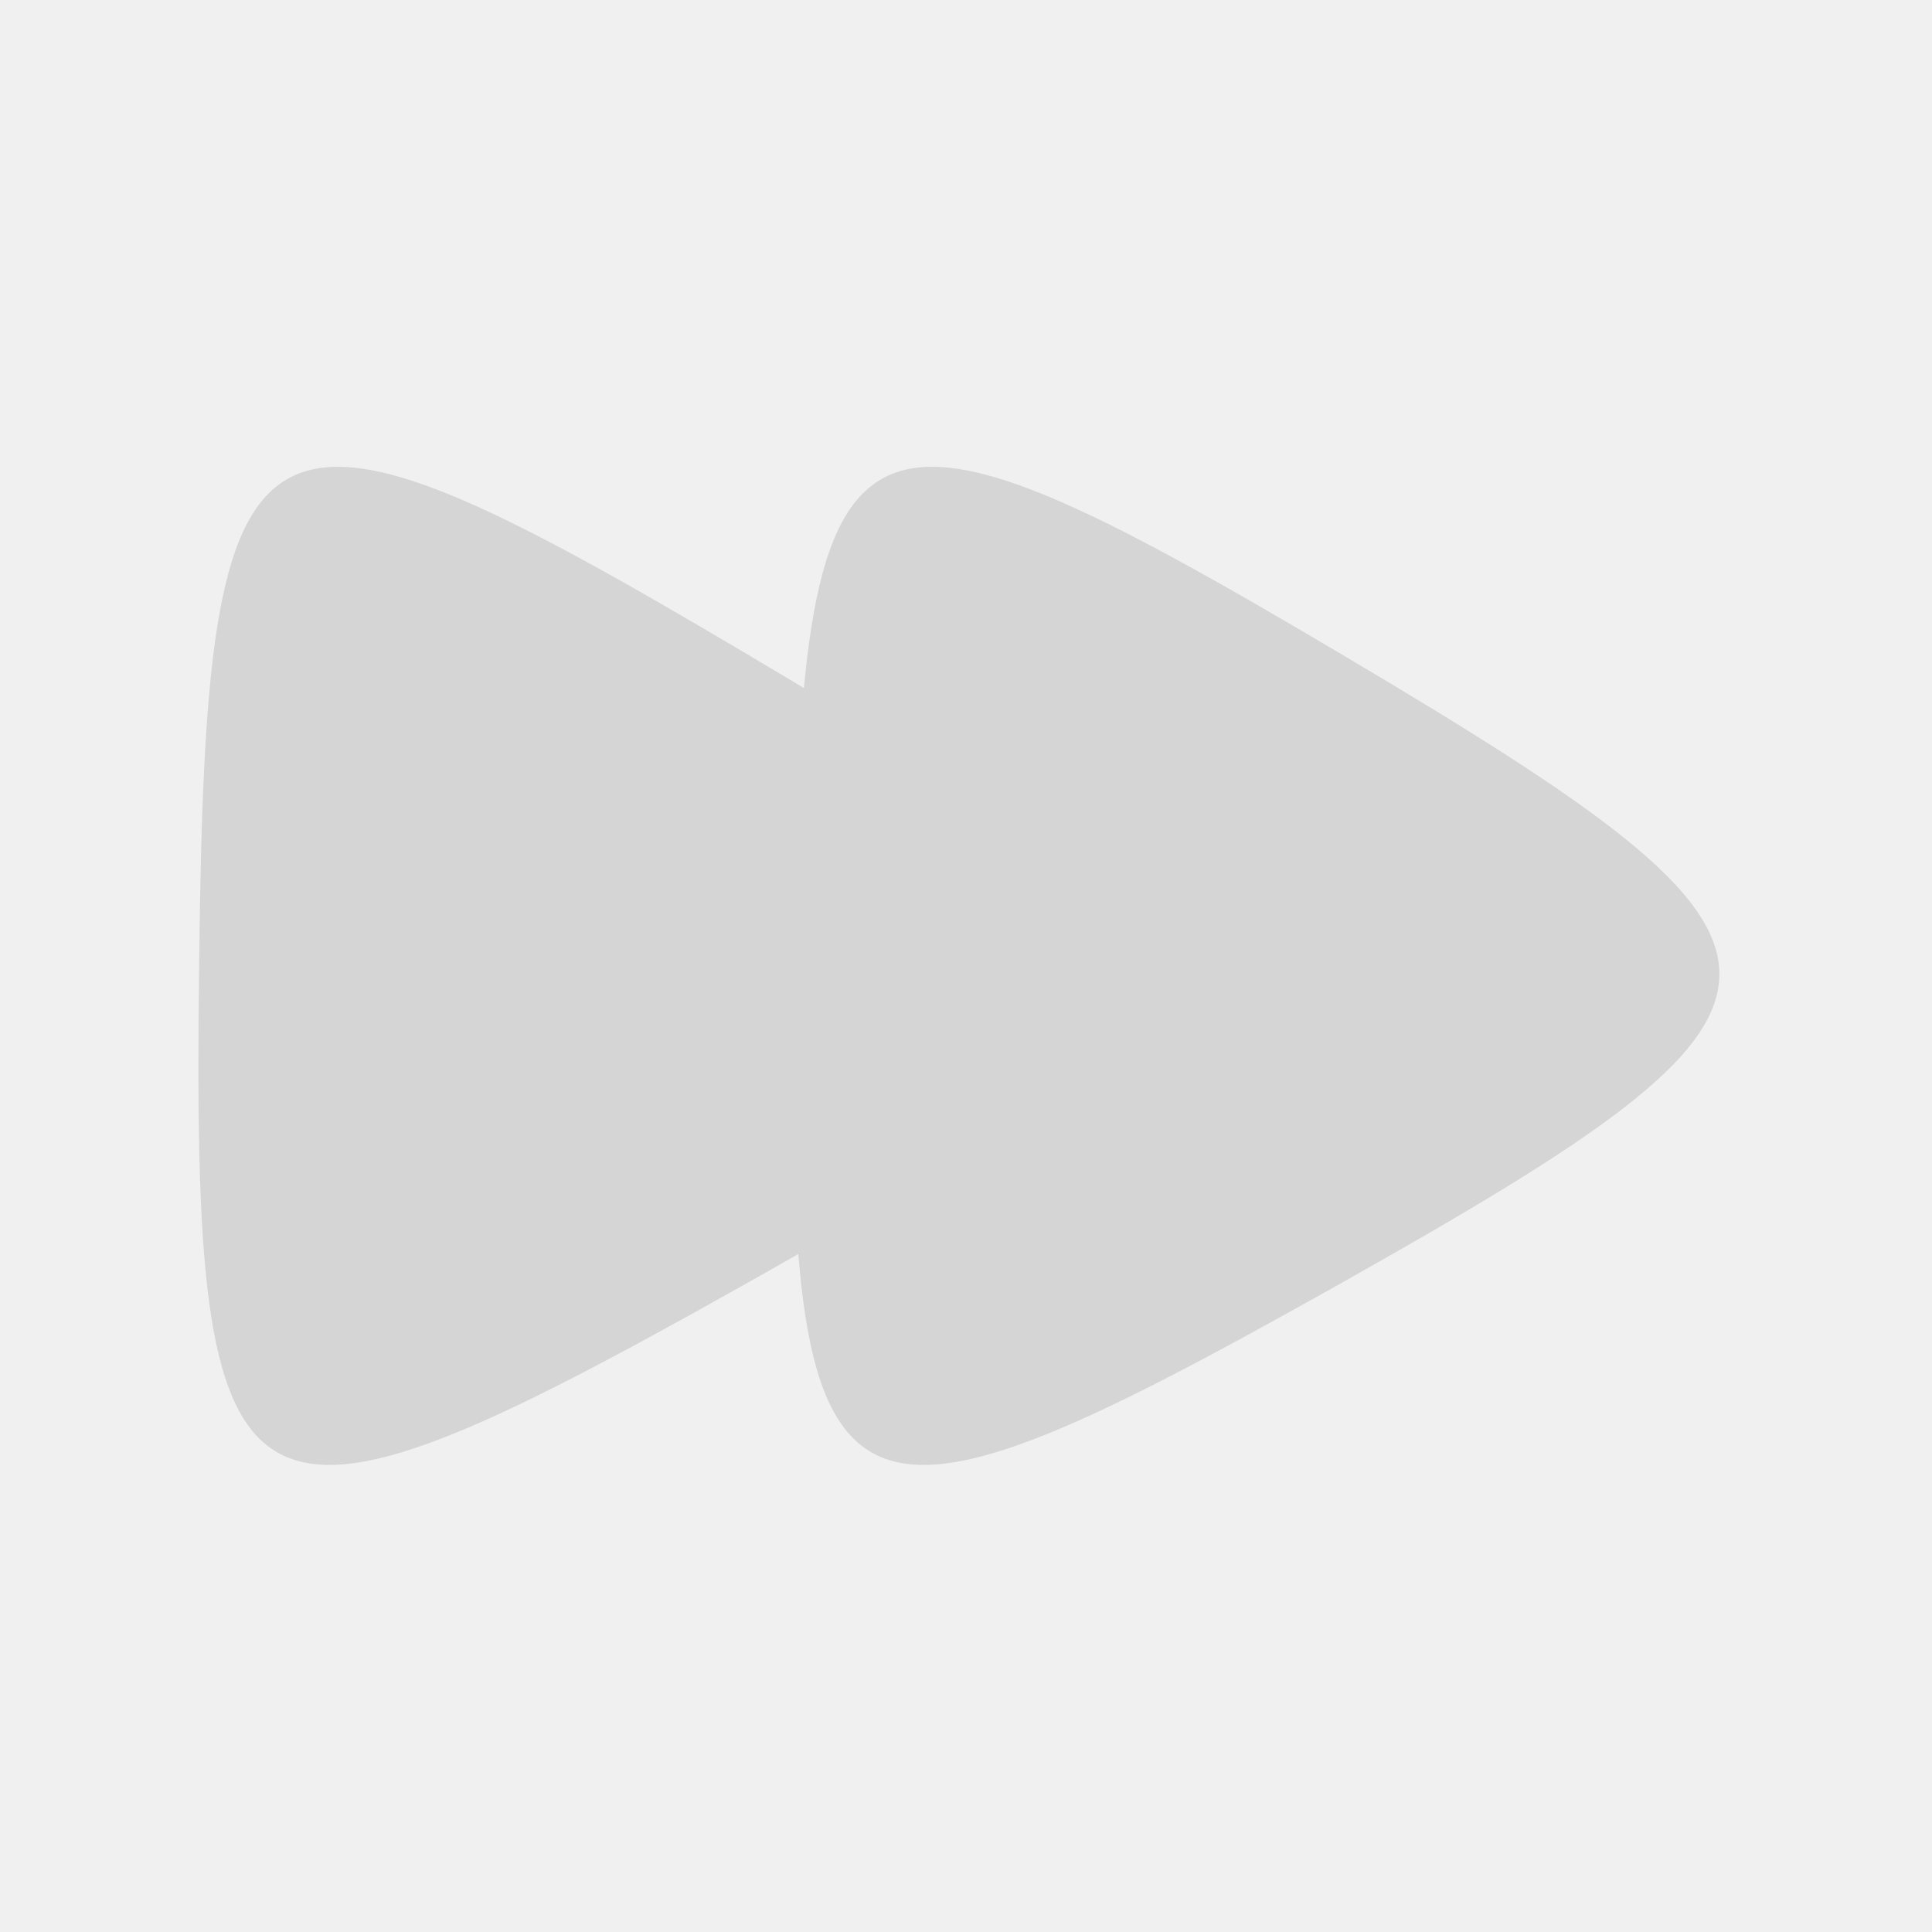
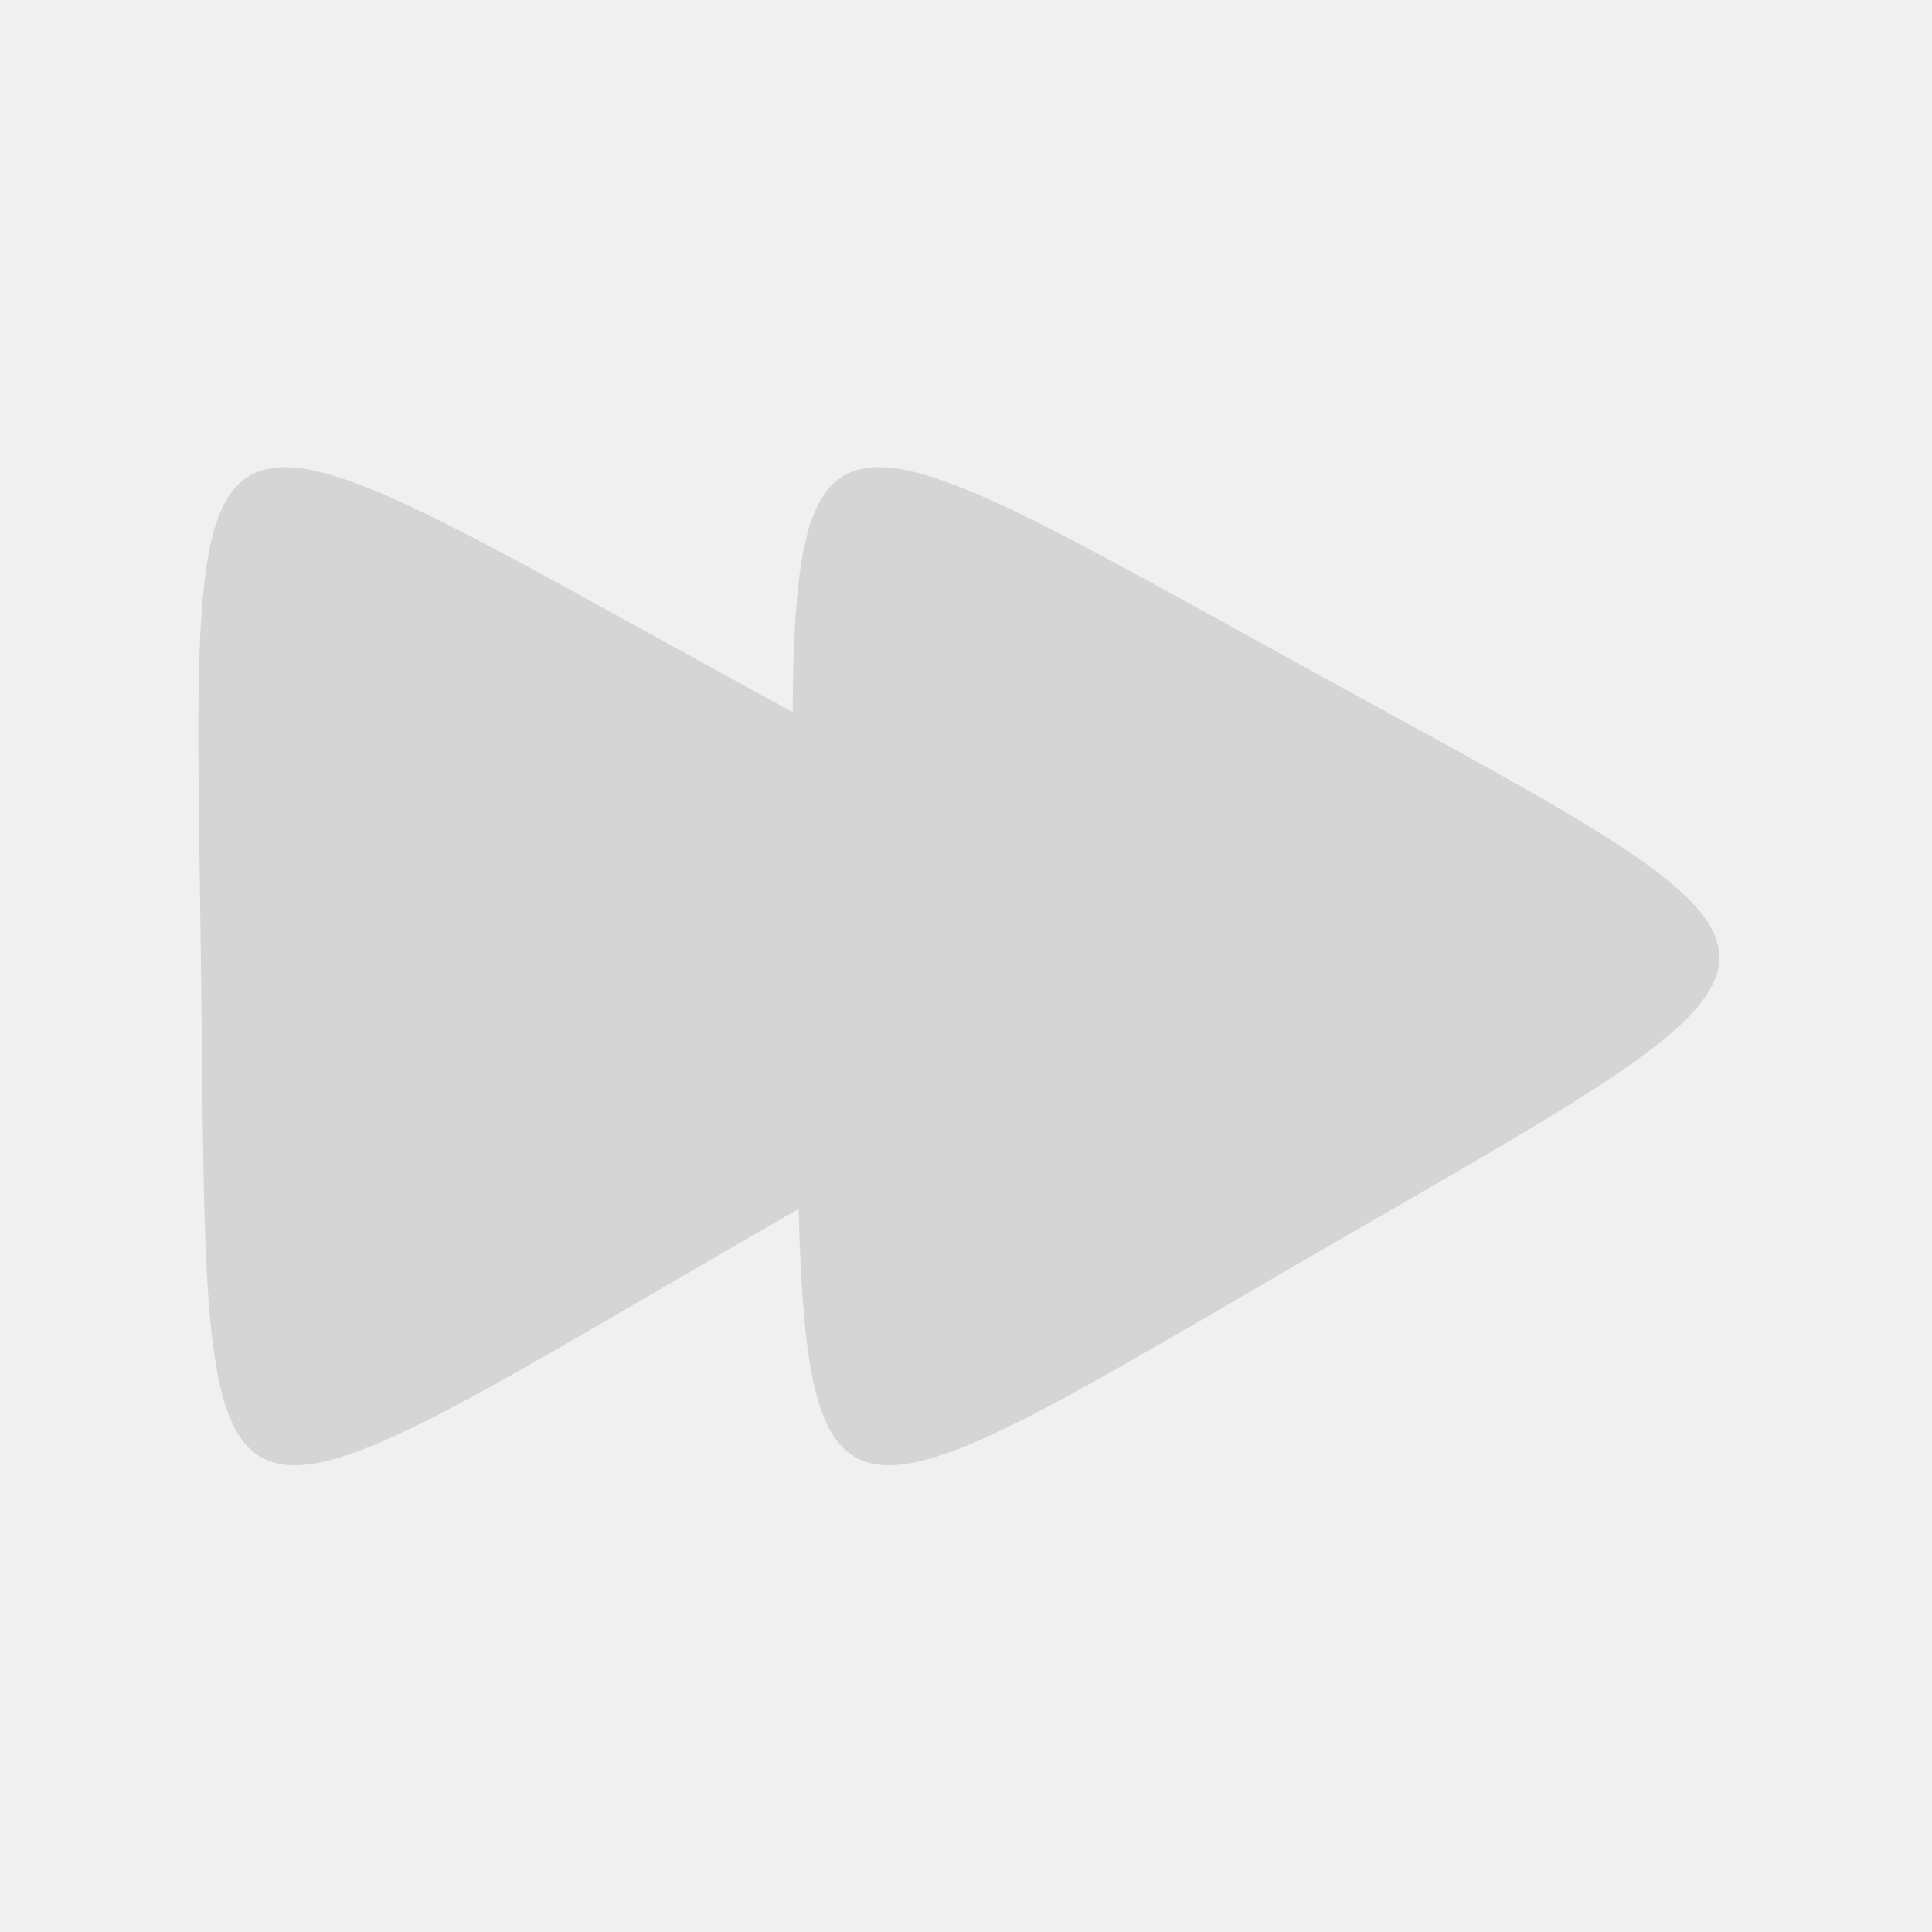
<svg xmlns="http://www.w3.org/2000/svg" xmlns:xlink="http://www.w3.org/1999/xlink" id="svg2" height="64" width="64" version="1.1" viewBox="0 0 64 64">
  <defs id="defs14">
    <linearGradient id="linearGradient3253">
      <stop id="stop3255" offset="0" style="stop-color:#89d5f8;stop-opacity:1;" />
      <stop id="stop3257" offset="1" style="stop-color:#00899e;stop-opacity:1;" />
    </linearGradient>
    <linearGradient id="linearGradient11979">
      <stop id="stop11981" offset="0" style="stop-color:#ffffff;stop-opacity:1;" />
      <stop id="stop11983" offset="1" style="stop-color:#729fcf;stop-opacity:1" />
    </linearGradient>
    <linearGradient id="linearGradient2846">
      <stop style="stop-color:#8a8a8a;stop-opacity:1;" offset="0" id="stop2848" />
      <stop style="stop-color:#484848;stop-opacity:1;" offset="1" id="stop2850" />
    </linearGradient>
    <linearGradient id="linearGradient2366">
      <stop style="stop-color:#ffffff;stop-opacity:1;" offset="0" id="stop2368" />
      <stop id="stop2374" offset="0.5" style="stop-color:#ffffff;stop-opacity:0.219;" />
      <stop style="stop-color:#ffffff;stop-opacity:1;" offset="1" id="stop2370" />
    </linearGradient>
    <linearGradient id="linearGradient4467">
      <stop id="stop4469" offset="0" style="stop-color:#ffffff;stop-opacity:1;" />
      <stop id="stop4471" offset="1" style="stop-color:#ffffff;stop-opacity:0.248;" />
    </linearGradient>
    <linearGradient id="linearGradient4454">
      <stop id="stop4456" offset="0" style="stop-color:#729fcf;stop-opacity:0.208;" />
      <stop id="stop4458" offset="1" style="stop-color:#729fcf;stop-opacity:0.676;" />
    </linearGradient>
    <linearGradient id="linearGradient4440">
      <stop id="stop4442" offset="0" style="stop-color:#7d7d7d;stop-opacity:1;" />
      <stop style="stop-color:#b1b1b1;stop-opacity:1;" offset="0.5" id="stop4448" />
      <stop id="stop4444" offset="1" style="stop-color:#686868;stop-opacity:1;" />
    </linearGradient>
    <radialGradient xlink:href="#linearGradient4467" id="radialGradient2097" cx="23.071" cy="35.127" fx="23.071" fy="35.127" r="10.319" gradientTransform="matrix(0.914812,0.01265023,-0.00821502,0.213562,2.253914,27.18889)" gradientUnits="userSpaceOnUse" />
    <linearGradient xlink:href="#linearGradient4467" id="linearGradient7922" x1="16.875" y1="22.852" x2="27.901" y2="34.977" gradientUnits="userSpaceOnUse" />
    <linearGradient xlink:href="#linearGradient2871" id="linearGradient7186" gradientUnits="userSpaceOnUse" x1="46.835" y1="45.264" x2="45.38" y2="50.94" />
    <linearGradient xlink:href="#linearGradient2402" id="linearGradient7184" gradientUnits="userSpaceOnUse" x1="18.936" y1="23.668" x2="53.589" y2="26.649" />
    <linearGradient xlink:href="#linearGradient2380" id="linearGradient7180" gradientUnits="userSpaceOnUse" x1="62.514" y1="36.061" x2="15.985" y2="20.609" />
    <linearGradient xlink:href="#linearGradient4467" id="linearGradient7189" gradientUnits="userSpaceOnUse" x1="13.435" y1="13.604" x2="22.375" y2="23.554" gradientTransform="rotate(180,23.96967,25.01237)" />
    <linearGradient xlink:href="#linearGradient4467" id="linearGradient7185" x1="13.435" y1="13.604" x2="22.375" y2="23.554" gradientUnits="userSpaceOnUse" />
    <linearGradient xlink:href="#linearGradient1322" id="linearGradient4975" x1="34.893" y1="36.423" x2="45.919" y2="48.548" gradientUnits="userSpaceOnUse" gradientTransform="translate(-18.01785,-13.57119)" />
    <linearGradient id="linearGradient1322">
      <stop id="stop1324" offset="0" style="stop-color:#729fcf" />
      <stop id="stop1326" offset="1" style="stop-color:#5187d6;stop-opacity:1;" />
    </linearGradient>
    <linearGradient xlink:href="#linearGradient4467" id="linearGradient1491" gradientUnits="userSpaceOnUse" x1="5.965" y1="26.048" x2="52.854" y2="26.048" />
    <linearGradient id="linearGradient2402">
      <stop style="stop-color:#729fcf;stop-opacity:1;" offset="0" id="stop2404" />
      <stop style="stop-color:#528ac5;stop-opacity:1;" offset="1" id="stop2406" />
    </linearGradient>
    <linearGradient id="linearGradient2871">
      <stop style="stop-color:#3465a4;stop-opacity:1;" offset="0" id="stop2873" />
      <stop style="stop-color:#3465a4;stop-opacity:1" offset="1" id="stop2875" />
    </linearGradient>
    <linearGradient xlink:href="#linearGradient2690" id="linearGradient2696" x1="32.648" y1="30.749" x2="37.124" y2="24.842" gradientUnits="userSpaceOnUse" gradientTransform="translate(-48.77039,-5.765705)" />
    <linearGradient id="linearGradient2690">
      <stop style="stop-color:#c4d7eb;stop-opacity:1;" offset="0" id="stop2692" />
      <stop style="stop-color:#c4d7eb;stop-opacity:0;" offset="1" id="stop2694" />
    </linearGradient>
    <linearGradient xlink:href="#linearGradient2682" id="linearGradient2688" x1="36.714" y1="31.456" x2="37.124" y2="24.842" gradientUnits="userSpaceOnUse" gradientTransform="translate(-48.77039,-5.765705)" />
    <linearGradient id="linearGradient2682">
      <stop style="stop-color:#3977c3;stop-opacity:1;" offset="0" id="stop2684" />
      <stop style="stop-color:#89aedc;stop-opacity:0;" offset="1" id="stop2686" />
    </linearGradient>
    <linearGradient id="linearGradient2380">
      <stop style="stop-color:#b9cfe7;stop-opacity:1" offset="0" id="stop2382" />
      <stop style="stop-color:#729fcf;stop-opacity:1" offset="1" id="stop2384" />
    </linearGradient>
    <linearGradient xlink:href="#linearGradient2831" id="linearGradient1486" gradientUnits="userSpaceOnUse" gradientTransform="translate(-48.30498,-6.043298)" x1="13.479" y1="10.612" x2="15.419" y2="19.115" />
    <linearGradient id="linearGradient2831">
      <stop style="stop-color:#3465a4;stop-opacity:1;" offset="0" id="stop2833" />
      <stop id="stop2855" offset="0.333" style="stop-color:#5b86be;stop-opacity:1;" />
      <stop style="stop-color:#83a8d8;stop-opacity:0;" offset="1" id="stop2835" />
    </linearGradient>
    <linearGradient xlink:href="#linearGradient2871" id="linearGradient1488" gradientUnits="userSpaceOnUse" gradientTransform="rotate(180,-0.62124,20.04085)" x1="37.128" y1="29.73" x2="37.065" y2="26.194" />
    <radialGradient xlink:href="#linearGradient4467" id="radialGradient1503" gradientUnits="userSpaceOnUse" gradientTransform="matrix(1,0,0,0.536723,0,16.87306)" cx="24.837" cy="36.421" fx="24.837" fy="36.421" r="15.645" />
    <linearGradient id="linearGradient3864">
      <stop id="stop3866" offset="0" style="stop-color:#71b2f8;stop-opacity:1;" />
      <stop id="stop3868" offset="1" style="stop-color:#002795;stop-opacity:1;" />
    </linearGradient>
    <radialGradient xlink:href="#linearGradient3864" id="radialGradient2571" gradientUnits="userSpaceOnUse" cx="342.583" cy="27.257" fx="342.583" fy="27.257" r="19.571" gradientTransform="matrix(1.625841,0.5434973,-8.8819886e-2,0.2656996,-215.0241,-170.9019)" />
    <radialGradient xlink:href="#linearGradient3593" id="radialGradient3352" gradientUnits="userSpaceOnUse" cx="345.284" cy="15.561" fx="345.284" fy="15.561" r="19.571" gradientTransform="translate(-0.1767767,-2.65165)" />
    <linearGradient id="linearGradient3593">
      <stop style="stop-color:#c8e0f9;stop-opacity:1;" offset="0" id="stop3595" />
      <stop style="stop-color:#637dca;stop-opacity:1;" offset="1" id="stop3597" />
    </linearGradient>
    <radialGradient xlink:href="#linearGradient3593" id="radialGradient3354" gradientUnits="userSpaceOnUse" cx="330.638" cy="39.963" fx="330.638" fy="39.963" r="19.571" gradientTransform="translate(-0.1767767,-2.65165)" />
    <radialGradient xlink:href="#linearGradient3864" id="radialGradient3369" gradientUnits="userSpaceOnUse" gradientTransform="matrix(1.625841,0.5434973,-8.8819886e-2,0.2656996,-461.8107,-173.0627)" cx="342.583" cy="27.257" fx="342.583" fy="27.257" r="19.571" />
    <radialGradient xlink:href="#linearGradient3593" id="radialGradient3372" gradientUnits="userSpaceOnUse" gradientTransform="matrix(1.001232,0,0,0.9421773,-327.5031,-4.331665)" cx="345.284" cy="15.561" fx="345.284" fy="15.561" r="19.571" />
    <radialGradient xlink:href="#linearGradient3593" id="radialGradient3375" gradientUnits="userSpaceOnUse" gradientTransform="matrix(1.001232,0,0,0.9421773,-287.8179,-28.14305)" cx="330.638" cy="39.963" fx="330.638" fy="39.963" r="19.571" />
    <radialGradient xlink:href="#linearGradient3864" id="radialGradient3380" gradientUnits="userSpaceOnUse" gradientTransform="matrix(0.9829174,1.324085,-1.233005,0.8105158,-131.0413,-483.7456)" cx="320.44" cy="113.234" fx="320.44" fy="113.234" r="19.571" />
    <linearGradient xlink:href="#linearGradient3864" id="linearGradient3914" x1="6.945" y1="36.839" x2="48.691" y2="36.839" gradientUnits="userSpaceOnUse" gradientTransform="matrix(1.001232,0,0,0.9421773,-4.869961,-2.386316)" />
    <linearGradient xlink:href="#linearGradient3864" id="linearGradient3792" gradientUnits="userSpaceOnUse" gradientTransform="matrix(1.001232,0,0,0.9421773,-4.869961,-2.386316)" x1="6.83" y1="34.146" x2="48.691" y2="36.839" />
    <radialGradient xlink:href="#linearGradient3864" id="radialGradient3812" gradientUnits="userSpaceOnUse" gradientTransform="matrix(1.001232,0,0,0.9421773,-287.8179,-28.14305)" cx="330.638" cy="39.963" fx="330.638" fy="39.963" r="19.571" />
    <radialGradient xlink:href="#linearGradient3593" id="radialGradient3814" gradientUnits="userSpaceOnUse" gradientTransform="matrix(1.001232,0,0,0.9421773,-327.5031,-4.331665)" cx="345.284" cy="15.561" fx="345.284" fy="15.561" r="19.571" />
    <radialGradient xlink:href="#linearGradient3864" id="radialGradient3816" gradientUnits="userSpaceOnUse" gradientTransform="matrix(0.9829174,1.324085,-1.233005,0.8105158,-131.0413,-483.7456)" cx="320.44" cy="113.234" fx="320.44" fy="113.234" r="19.571" />
    <radialGradient xlink:href="#linearGradient4467" id="radialGradient3850" gradientUnits="userSpaceOnUse" gradientTransform="matrix(1,0,0,0.6985294,0,202.8286)" cx="225.264" cy="672.797" fx="225.264" fy="672.797" r="34.345" />
    <radialGradient xlink:href="#linearGradient4467" id="radialGradient3850-4" gradientUnits="userSpaceOnUse" gradientTransform="matrix(1,0,0,0.6985294,0,202.8286)" cx="225.264" cy="672.797" fx="225.264" fy="672.797" r="34.345" />
    <radialGradient gradientUnits="userSpaceOnUse" gradientTransform="matrix(0.914812,0.01265023,-0.00821502,0.213562,2.253914,27.18889)" r="10.319" fy="35.127" fx="23.071" cy="35.127" cx="23.071" id="radialGradient2097-2" xlink:href="#linearGradient4467" />
    <radialGradient r="15.645" fy="36.421" fx="24.837" cy="36.421" cx="24.837" gradientTransform="matrix(1,0,0,0.536723,0,16.87306)" gradientUnits="userSpaceOnUse" id="radialGradient1503-3" xlink:href="#linearGradient4467" />
    <radialGradient gradientTransform="matrix(1.625841,0.5434973,-8.8819886e-2,0.2656996,-215.0241,-170.9019)" r="19.571" fy="27.257" fx="342.583" cy="27.257" cx="342.583" gradientUnits="userSpaceOnUse" id="radialGradient2571-4" xlink:href="#linearGradient3864" />
    <radialGradient gradientTransform="translate(-0.1767767,-2.65165)" r="19.571" fy="15.561" fx="345.284" cy="15.561" cx="345.284" gradientUnits="userSpaceOnUse" id="radialGradient3352-1" xlink:href="#linearGradient3593" />
    <radialGradient gradientTransform="translate(-0.1767767,-2.65165)" r="19.571" fy="39.963" fx="330.638" cy="39.963" cx="330.638" gradientUnits="userSpaceOnUse" id="radialGradient3354-1" xlink:href="#linearGradient3593" />
    <radialGradient r="19.571" fy="27.257" fx="342.583" cy="27.257" cx="342.583" gradientTransform="matrix(1.625841,0.5434973,-8.8819886e-2,0.2656996,-461.8107,-173.0627)" gradientUnits="userSpaceOnUse" id="radialGradient3369-3" xlink:href="#linearGradient3864" />
    <radialGradient r="19.571" fy="15.561" fx="345.284" cy="15.561" cx="345.284" gradientTransform="matrix(1.001232,0,0,0.9421773,-327.5031,-4.331665)" gradientUnits="userSpaceOnUse" id="radialGradient3372-9" xlink:href="#linearGradient3593" />
    <radialGradient r="19.571" fy="39.963" fx="330.638" cy="39.963" cx="330.638" gradientTransform="matrix(1.001232,0,0,0.9421773,-287.8179,-28.14305)" gradientUnits="userSpaceOnUse" id="radialGradient3375-2" xlink:href="#linearGradient3593" />
    <radialGradient r="19.571" fy="113.234" fx="320.44" cy="113.234" cx="320.44" gradientTransform="matrix(0.9829174,1.324085,-1.233005,0.8105158,-131.0413,-483.7456)" gradientUnits="userSpaceOnUse" id="radialGradient3380-0" xlink:href="#linearGradient3864" />
    <radialGradient r="19.571" fy="39.963" fx="330.638" cy="39.963" cx="330.638" gradientTransform="matrix(1.001232,0,0,0.9421773,-287.8179,-28.14305)" gradientUnits="userSpaceOnUse" id="radialGradient3812-9" xlink:href="#linearGradient3864" />
    <radialGradient r="19.571" fy="15.561" fx="345.284" cy="15.561" cx="345.284" gradientTransform="matrix(1.001232,0,0,0.9421773,-327.5031,-4.331665)" gradientUnits="userSpaceOnUse" id="radialGradient3814-9" xlink:href="#linearGradient3593" />
    <radialGradient r="19.571" fy="113.234" fx="320.44" cy="113.234" cx="320.44" gradientTransform="matrix(0.9829174,1.324085,-1.233005,0.8105158,-131.0413,-483.7456)" gradientUnits="userSpaceOnUse" id="radialGradient3816-2" xlink:href="#linearGradient3864" />
    <radialGradient r="34.345" fy="672.797" fx="225.264" cy="672.797" cx="225.264" gradientTransform="matrix(1,0,0,0.6985294,0,202.8286)" gradientUnits="userSpaceOnUse" id="radialGradient3850-8" xlink:href="#linearGradient4467" />
    <radialGradient r="34.345" fy="672.797" fx="225.264" cy="672.797" cx="225.264" gradientTransform="matrix(1,0,0,0.6985294,0,202.8286)" gradientUnits="userSpaceOnUse" id="radialGradient3850-4-2" xlink:href="#linearGradient4467" />
  </defs>
  <g id="layer1" transform="translate(0,16)" style="display:none">
    <path style="color:#000000;font-style:normal;font-variant:normal;font-weight:normal;font-stretch:normal;font-size:medium;line-height:normal;font-family:sans-serif;font-variant-ligatures:none;font-variant-position:normal;font-variant-caps:normal;font-variant-numeric:normal;font-variant-alternates:normal;font-feature-settings:normal;text-indent:0;text-align:start;text-decoration:none;text-decoration-line:none;text-decoration-style:solid;text-decoration-color:#000000;letter-spacing:normal;word-spacing:normal;text-transform:none;writing-mode:lr-tb;direction:ltr;baseline-shift:baseline;text-anchor:start;white-space:normal;shape-padding:0;clip-rule:nonzero;display:inline;overflow:visible;visibility:visible;opacity:1;isolation:auto;mix-blend-mode:normal;color-interpolation:sRGB;color-interpolation-filters:linearRGB;solid-color:#000000;solid-opacity:1;fill:#ffffff;fill-opacity:0.863;fill-rule:nonzero;stroke:none;stroke-width:10;stroke-linecap:round;stroke-linejoin:round;stroke-miterlimit:4;stroke-dasharray:none;stroke-dashoffset:0;stroke-opacity:1;color-rendering:auto;image-rendering:auto;shape-rendering:auto;text-rendering:auto;enable-background:accumulate" d="M 26.857,-4.998 C 29.673,-5.078 31.999,-2.817 31.999,0 v 32 c -0.001,4.086 -4.637,6.446 -7.941,4.043 l -22,-16 c -2.744,-1.997 -2.744,-6.089 0,-8.086 l 22,-16 c 0.815,-0.593 1.791,-0.926 2.799,-0.955 z" id="path8263" />
    <path style="color:#000000;font-style:normal;font-variant:normal;font-weight:normal;font-stretch:normal;font-size:medium;line-height:normal;font-family:sans-serif;font-variant-ligatures:none;font-variant-position:normal;font-variant-caps:normal;font-variant-numeric:normal;font-variant-alternates:normal;font-feature-settings:normal;text-indent:0;text-align:start;text-decoration:none;text-decoration-line:none;text-decoration-style:solid;text-decoration-color:#000000;letter-spacing:normal;word-spacing:normal;text-transform:none;writing-mode:lr-tb;direction:ltr;baseline-shift:baseline;text-anchor:start;white-space:normal;shape-padding:0;clip-rule:nonzero;display:inline;overflow:visible;visibility:visible;opacity:1;isolation:auto;mix-blend-mode:normal;color-interpolation:sRGB;color-interpolation-filters:linearRGB;solid-color:#000000;solid-opacity:1;fill:#ffffff;fill-opacity:0.863;fill-rule:nonzero;stroke:none;stroke-width:10;stroke-linecap:round;stroke-linejoin:round;stroke-miterlimit:4;stroke-dasharray:none;stroke-dashoffset:0;stroke-opacity:1;color-rendering:auto;image-rendering:auto;shape-rendering:auto;text-rendering:auto;enable-background:accumulate" d="M 58.857,-4.998 C 61.673,-5.078 63.999,-2.817 63.999,0 v 32 c -0.001,4.086 -4.637,6.446 -7.941,4.043 l -22,-16 c -2.744,-1.997 -2.744,-6.089 0,-8.086 l 22,-16 c 0.815,-0.593 1.791,-0.926 2.799,-0.955 z" id="path8263-0" />
  </g>
  <g id="layer2" style="display:none">
    <g id="g973">
      <path transform="matrix(0,25.5485,25.5485,0,-5469.242,-8268.759)" d="m 324.9,216.578 c -0.797,-0.009 -0.827,-0.064 -0.421,-0.749 0.406,-0.685 0.469,-0.684 0.859,0.01 0.39,0.695 0.358,0.749 -0.438,0.739 z" id="use1090" style="display:inline;opacity:1;fill:#d5d5d5;fill-opacity:1;stroke:none;stroke-width:0.565;stroke-linecap:round;stroke-miterlimit:4;stroke-dasharray:none;stroke-dashoffset:0;stroke-opacity:1" />
      <path style="display:inline;opacity:1;fill:#d5d5d5;fill-opacity:1;stroke:none;stroke-width:0.565;stroke-linecap:round;stroke-miterlimit:4;stroke-dasharray:none;stroke-dashoffset:0;stroke-opacity:1" id="path925" d="m 324.9,216.578 c -0.797,-0.009 -0.827,-0.064 -0.421,-0.749 0.406,-0.685 0.469,-0.684 0.859,0.01 0.39,0.695 0.358,0.749 -0.438,0.739 z" transform="matrix(0,25.5485,25.5485,0,-5501.495,-8268.759)" />
    </g>
  </g>
  <g id="layer3">
-     <g transform="matrix(12.80848,0,0,12.80848,-5177.28,-2636.328)" id="g4850">
-       <path style="opacity:1;fill:#d5d5d5;fill-opacity:1;stroke:none;stroke-width:0.565;stroke-linecap:round;stroke-miterlimit:4;stroke-dasharray:none;stroke-dashoffset:0;stroke-opacity:1" id="use1064" d="m 324.9,216.578 c -0.797,-0.009 -0.827,-0.064 -0.421,-0.749 0.406,-0.685 0.469,-0.684 0.859,0.01 0.39,0.695 0.358,0.749 -0.438,0.739 z" transform="matrix(0,1.899016,-1.899016,0,817.5441,-408.6692)" />
-       <path style="opacity:1;fill:#d5d5d5;fill-opacity:1;stroke:none;stroke-width:0.565;stroke-linecap:round;stroke-miterlimit:4;stroke-dasharray:none;stroke-dashoffset:0;stroke-opacity:1" id="use1071" d="m 324.9,216.578 c -0.797,-0.009 -0.827,-0.064 -0.421,-0.749 0.406,-0.685 0.469,-0.684 0.859,0.01 0.39,0.695 0.358,0.749 -0.438,0.739 z" transform="matrix(0,1.899016,-1.899016,0,816.0073,-408.6692)" />
-     </g>
+     <path transform="matrix(0,-22.52704,-23.02002,0,5011.973,7351.075)" d="m 324.9,216.578 c -0.902,-0.011 -0.881,0.027 -0.421,-0.749 0.46,-0.776 0.417,-0.776 0.859,0.01 0.442,0.787 0.464,0.75 -0.438,0.739 z" id="use936-1" style="display:inline;opacity:1;fill:#d5d5d5;fill-opacity:1;stroke:none;stroke-width:0.565;stroke-linecap:round;stroke-miterlimit:4;stroke-dasharray:none;stroke-dashoffset:0;stroke-opacity:1" />
+     <use x="0" y="0" xlink:href="#use936-1" id="use947" transform="translate(-19.68423)" width="100%" height="100%" />
  </g>
</svg>
